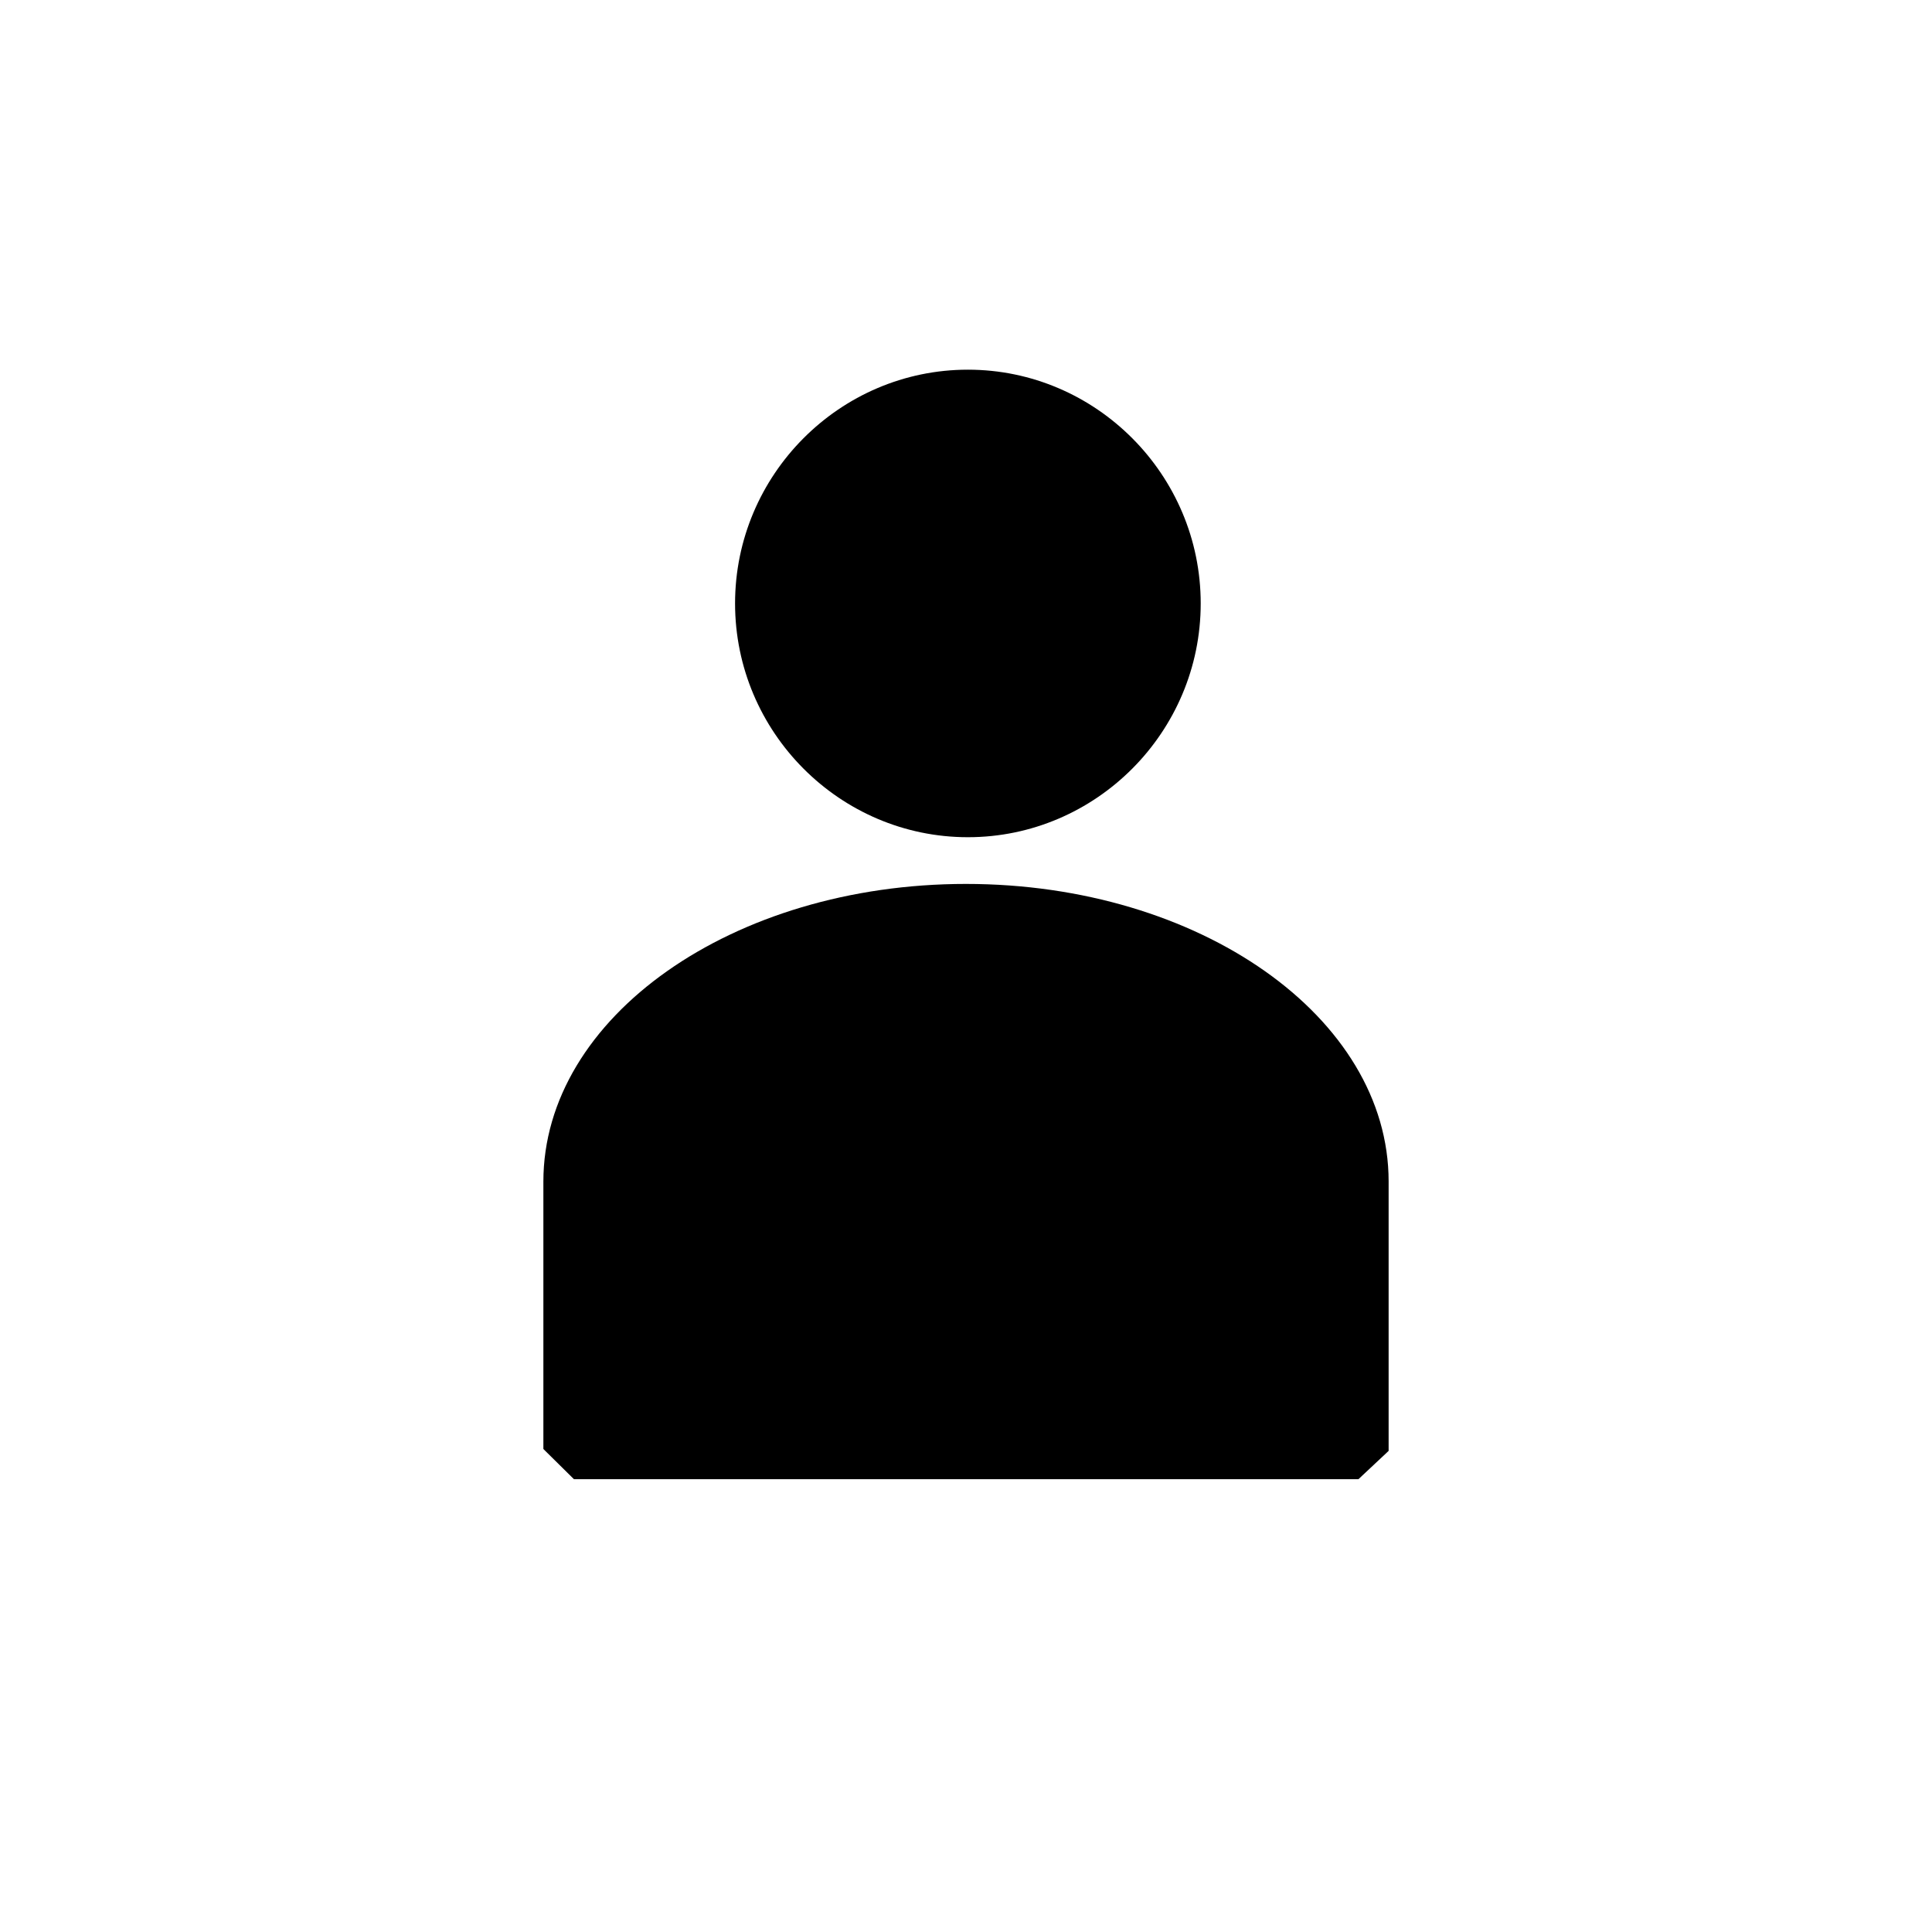
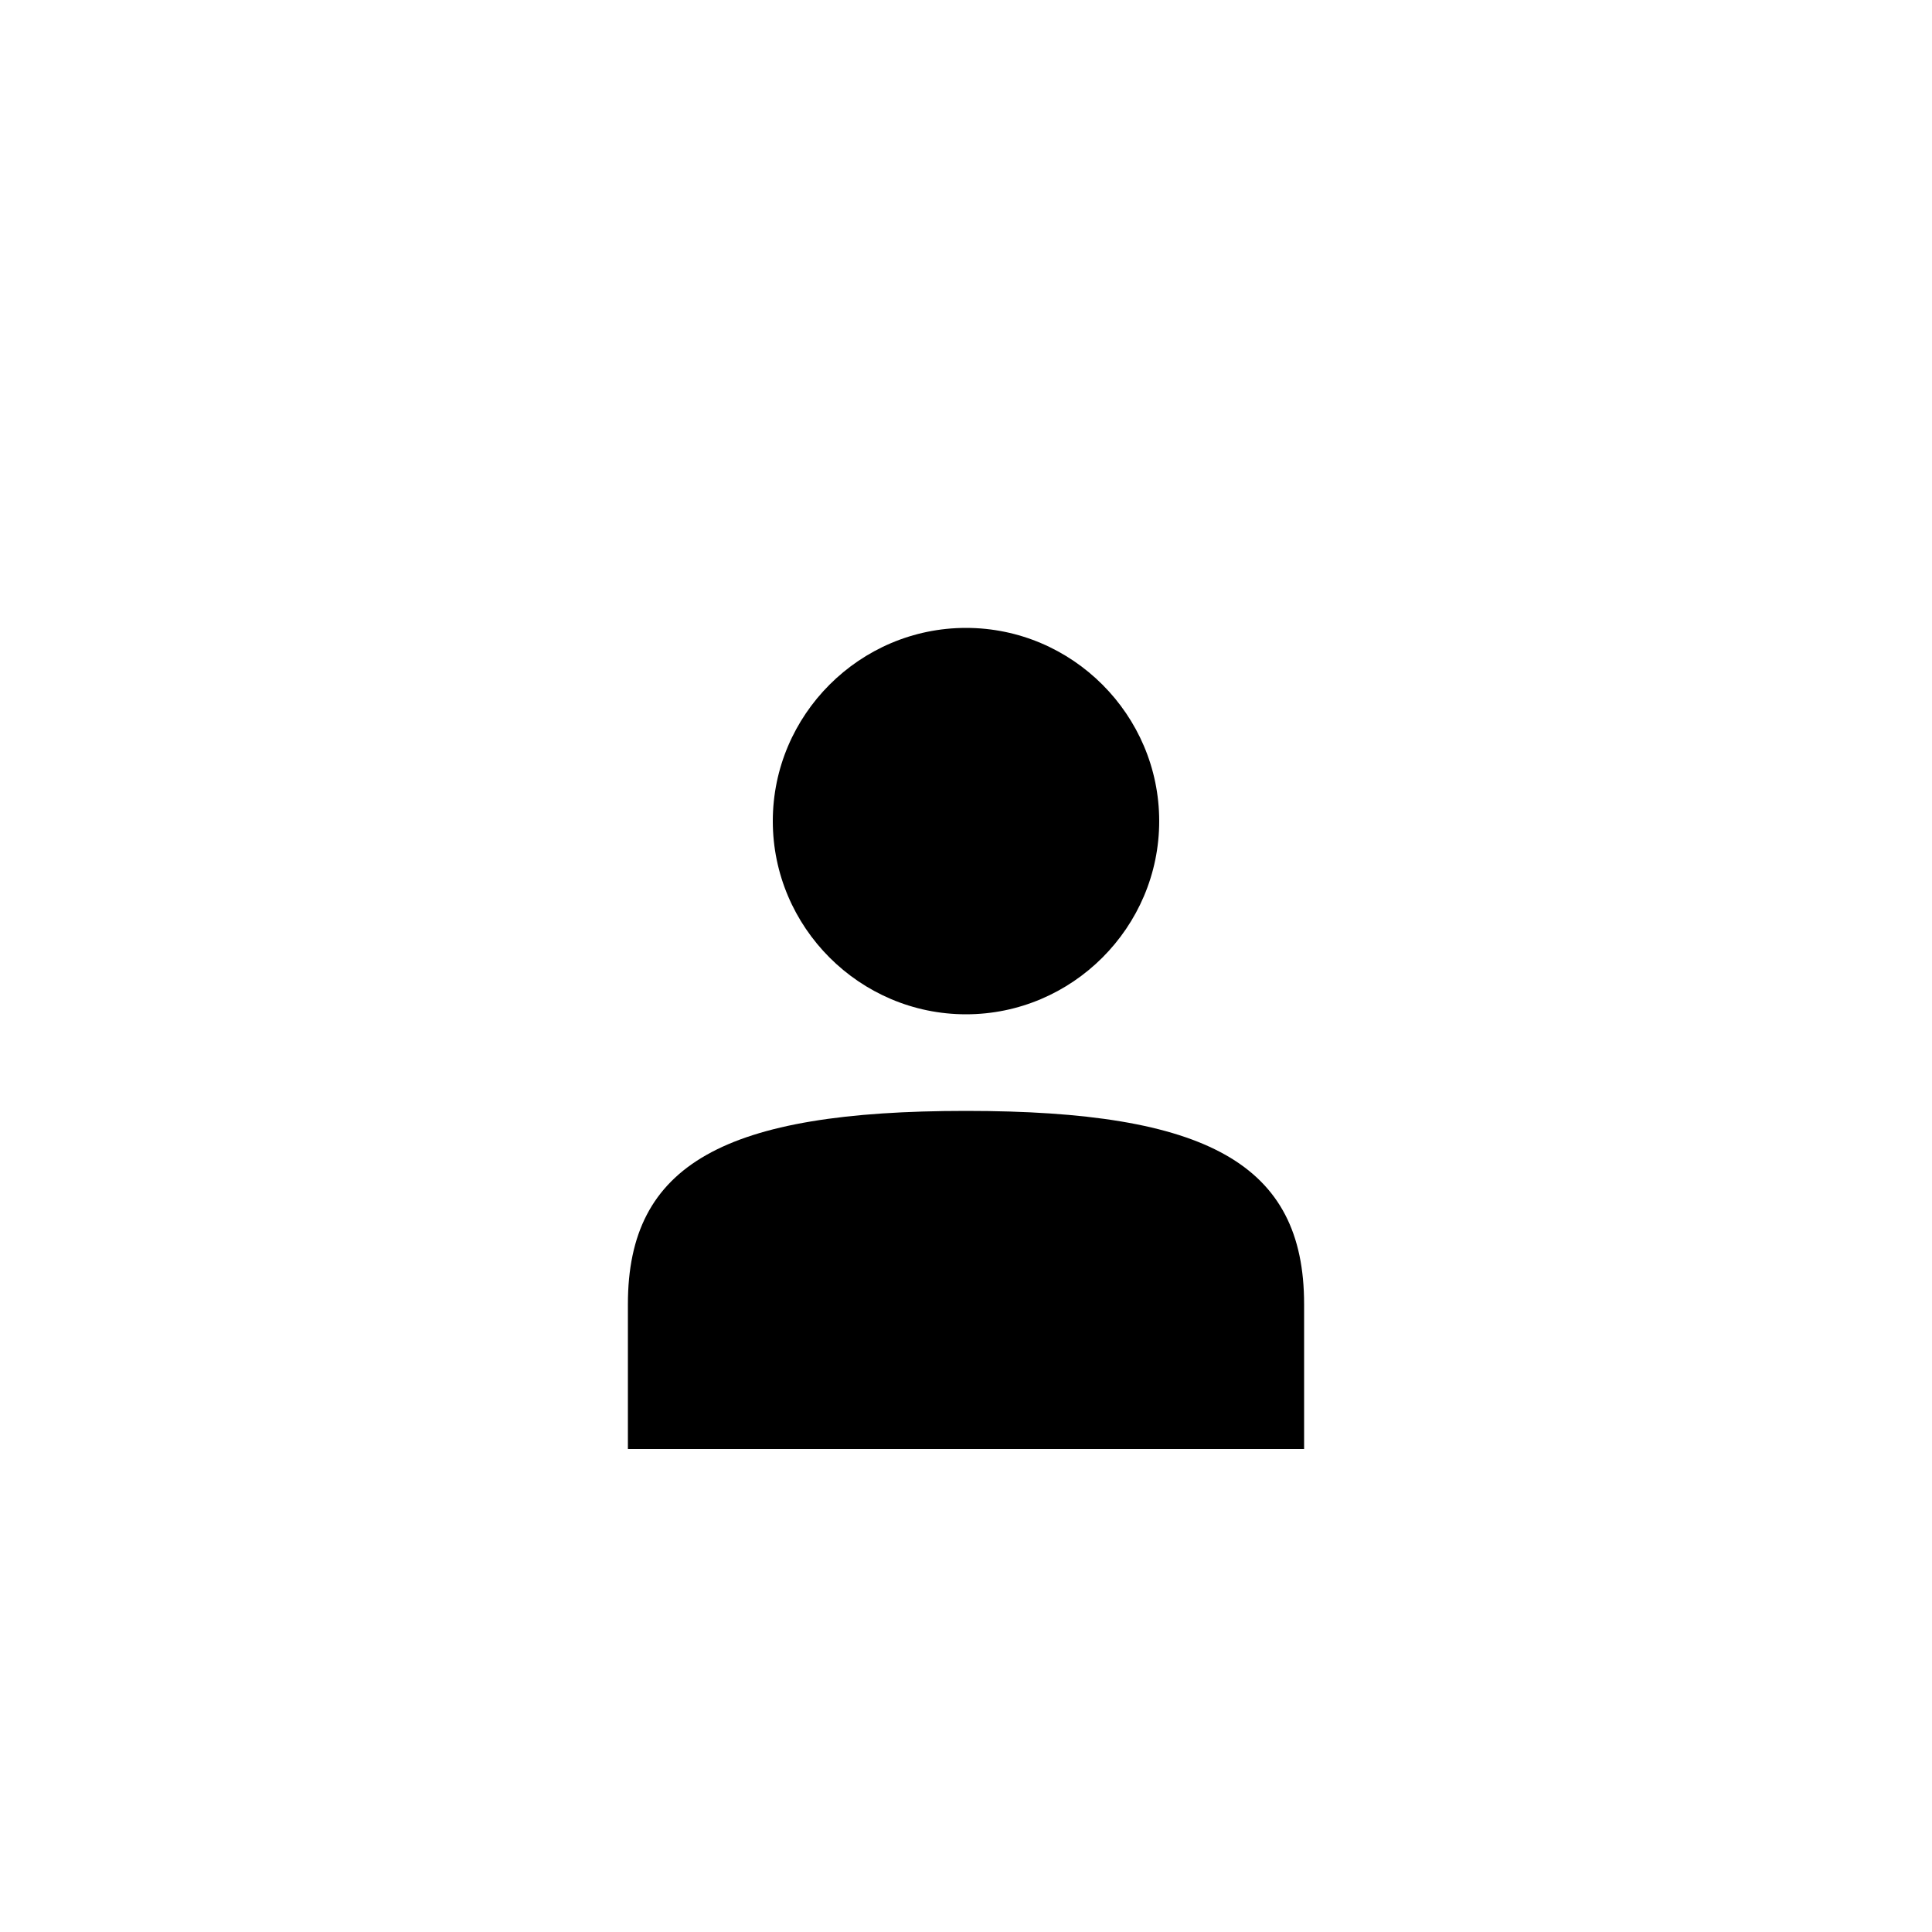
- <svg xmlns="http://www.w3.org/2000/svg" width="1024" height="1024" viewBox="0 0 1024 1024">
-   <path d="M513 195.938c-67.9 0-123.4 55.7-123.4 123.9s55.5 123.9 123.4 123.9 123.4-55.7 123.4-123.9-55.5-123.9-123.4-123.9zM512 468.5c-123.7 0-224 70.6-224 157.8V768l16.2 16H720l16-15V626.2c0-87.1-100.3-157.7-224-157.7z" />
+ <svg xmlns="http://www.w3.org/2000/svg" version="1.1" id="UPDATED_SQUARE_compound" x="0px" y="0px" viewBox="0 0 40 40" style="enable-background:new 0 0 40 40;" xml:space="preserve">
+   <style type="text/css">
+ 	.st0{fill-rule:evenodd;clip-rule:evenodd;}
+ </style>
+   <path d="M16,17c0-2.2,1.8-4,4-4s4,1.8,4,4c0,2.2-1.8,4-4,4S16,19.2,16,17z M20,23c-5,0-7,1.1-7,4v3h14v-3C27,24.1,25,23,20,23z" />
</svg>
